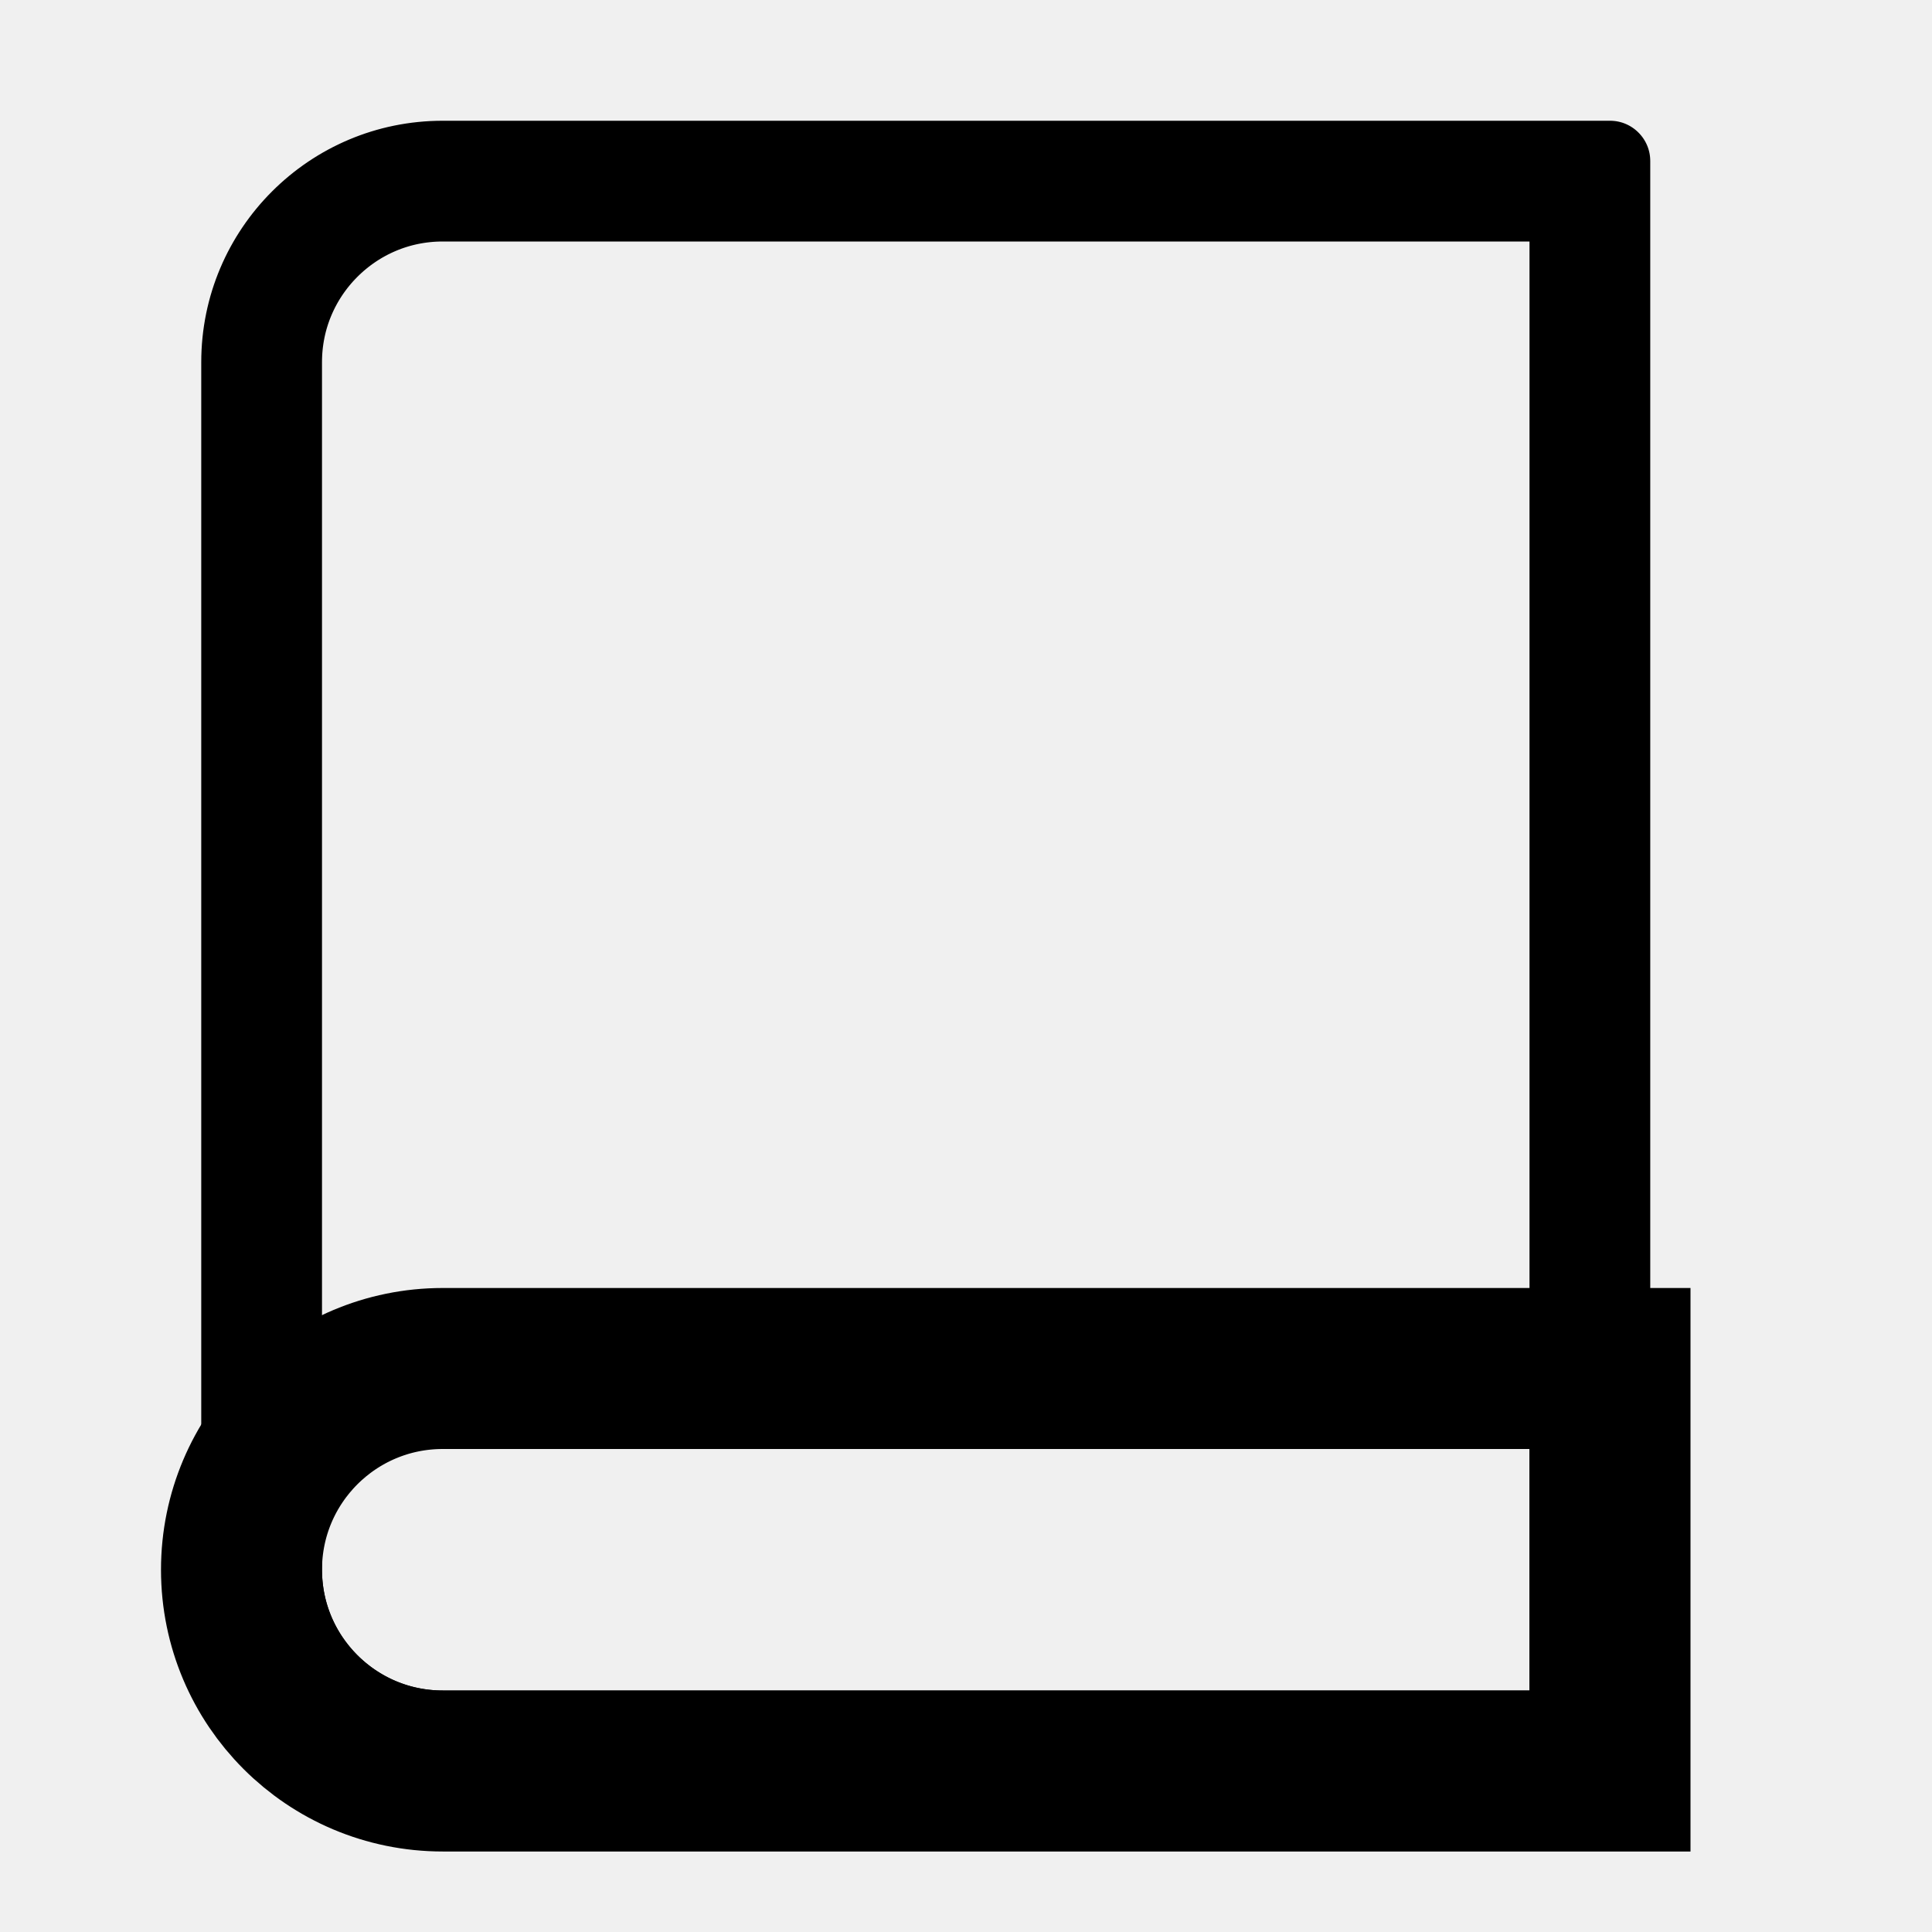
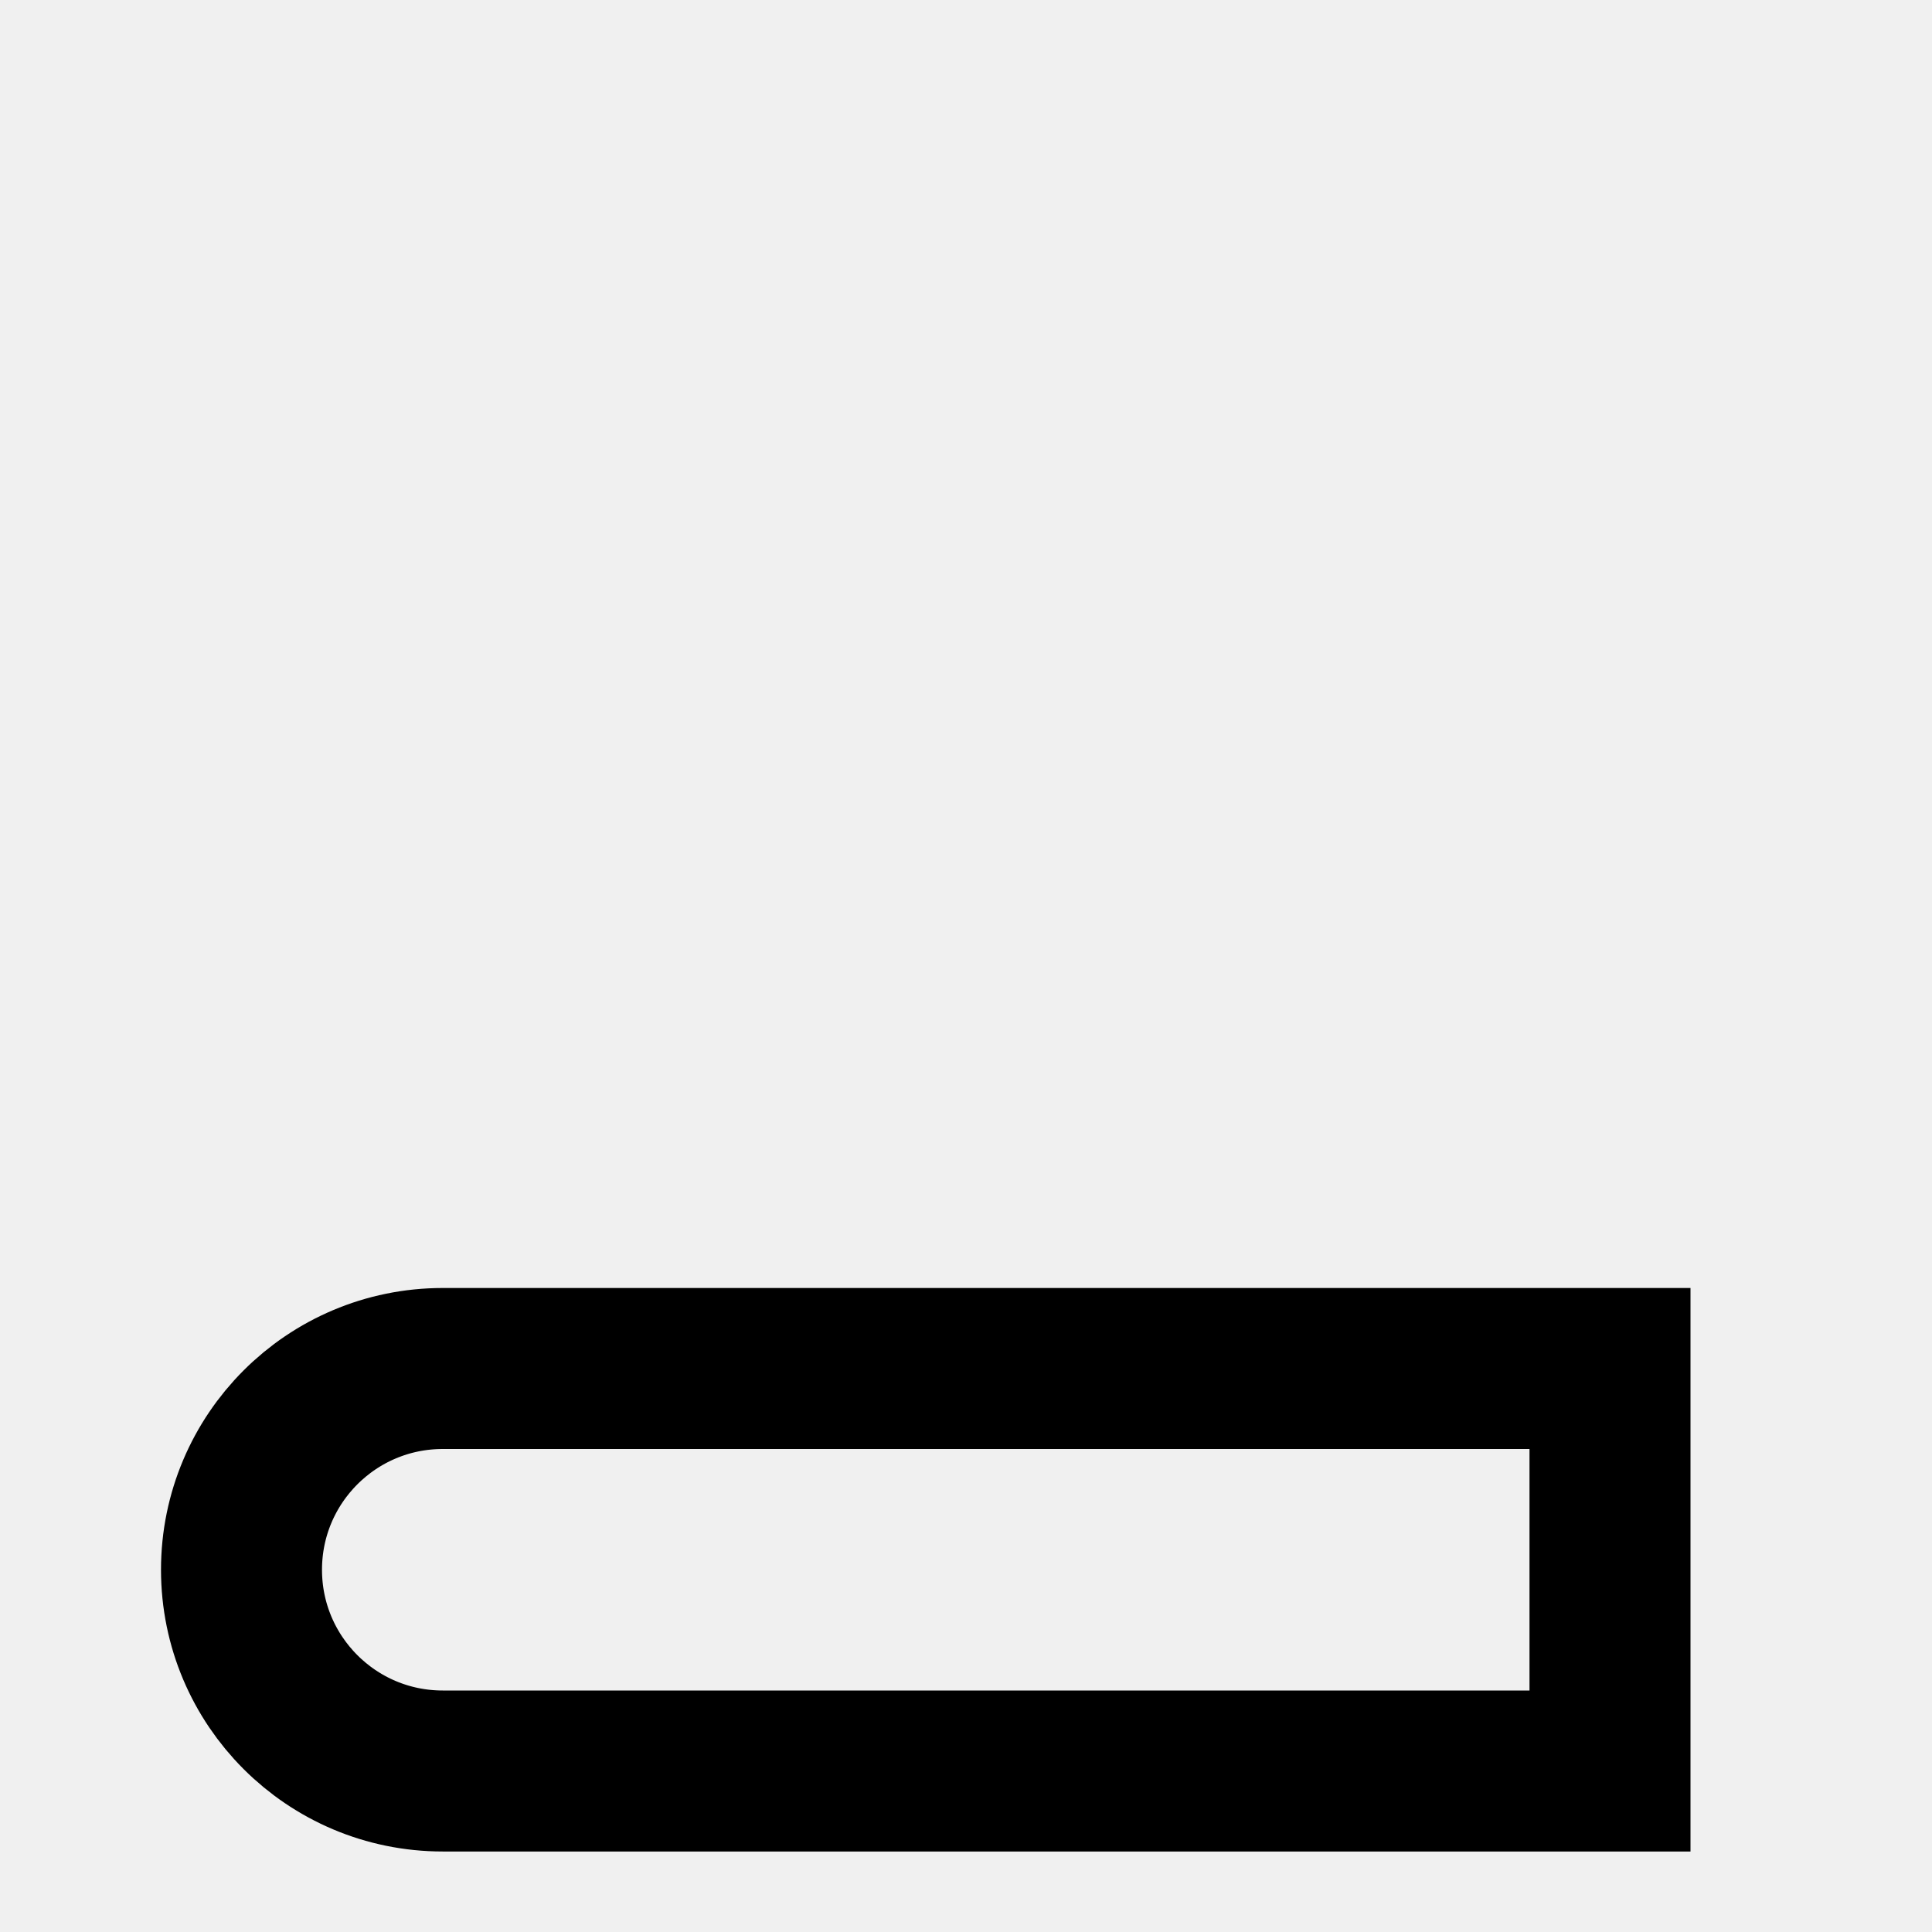
<svg xmlns="http://www.w3.org/2000/svg" width="24" height="24" viewBox="0 0 24 24" color="currentColor" stroke="currentColor" fill="none">
-   <mask id="path-1-inside-1_27_107" fill="white">
+   <mask id="path-1-inside-1_27_107" color="currentColor" stroke="currentColor" fill="currentColor">
    <path d="M2 4.5C2 2.567 3.567 1 5.5 1H20C20.552 1 21 1.448 21 2V22C21 22.552 20.552 23 20 23H5.5C3.567 23 2 21.433 2 19.5V4.5Z" />
  </mask>
  <path d="M2 4.5C2 2.567 3.567 1 5.5 1H20C20.552 1 21 1.448 21 2V22C21 22.552 20.552 23 20 23H5.5C3.567 23 2 21.433 2 19.5V4.5Z" color="currentColor" stroke="currentColor" stroke-width="4" mask="url(#path-1-inside-1_27_107)" />
  <path d="M5.5 17H20V22H5.5C4.119 22 3 20.881 3 19.5C3 18.119 4.119 17 5.5 17Z" color="currentColor" stroke="currentColor" stroke-width="2" />
</svg>
